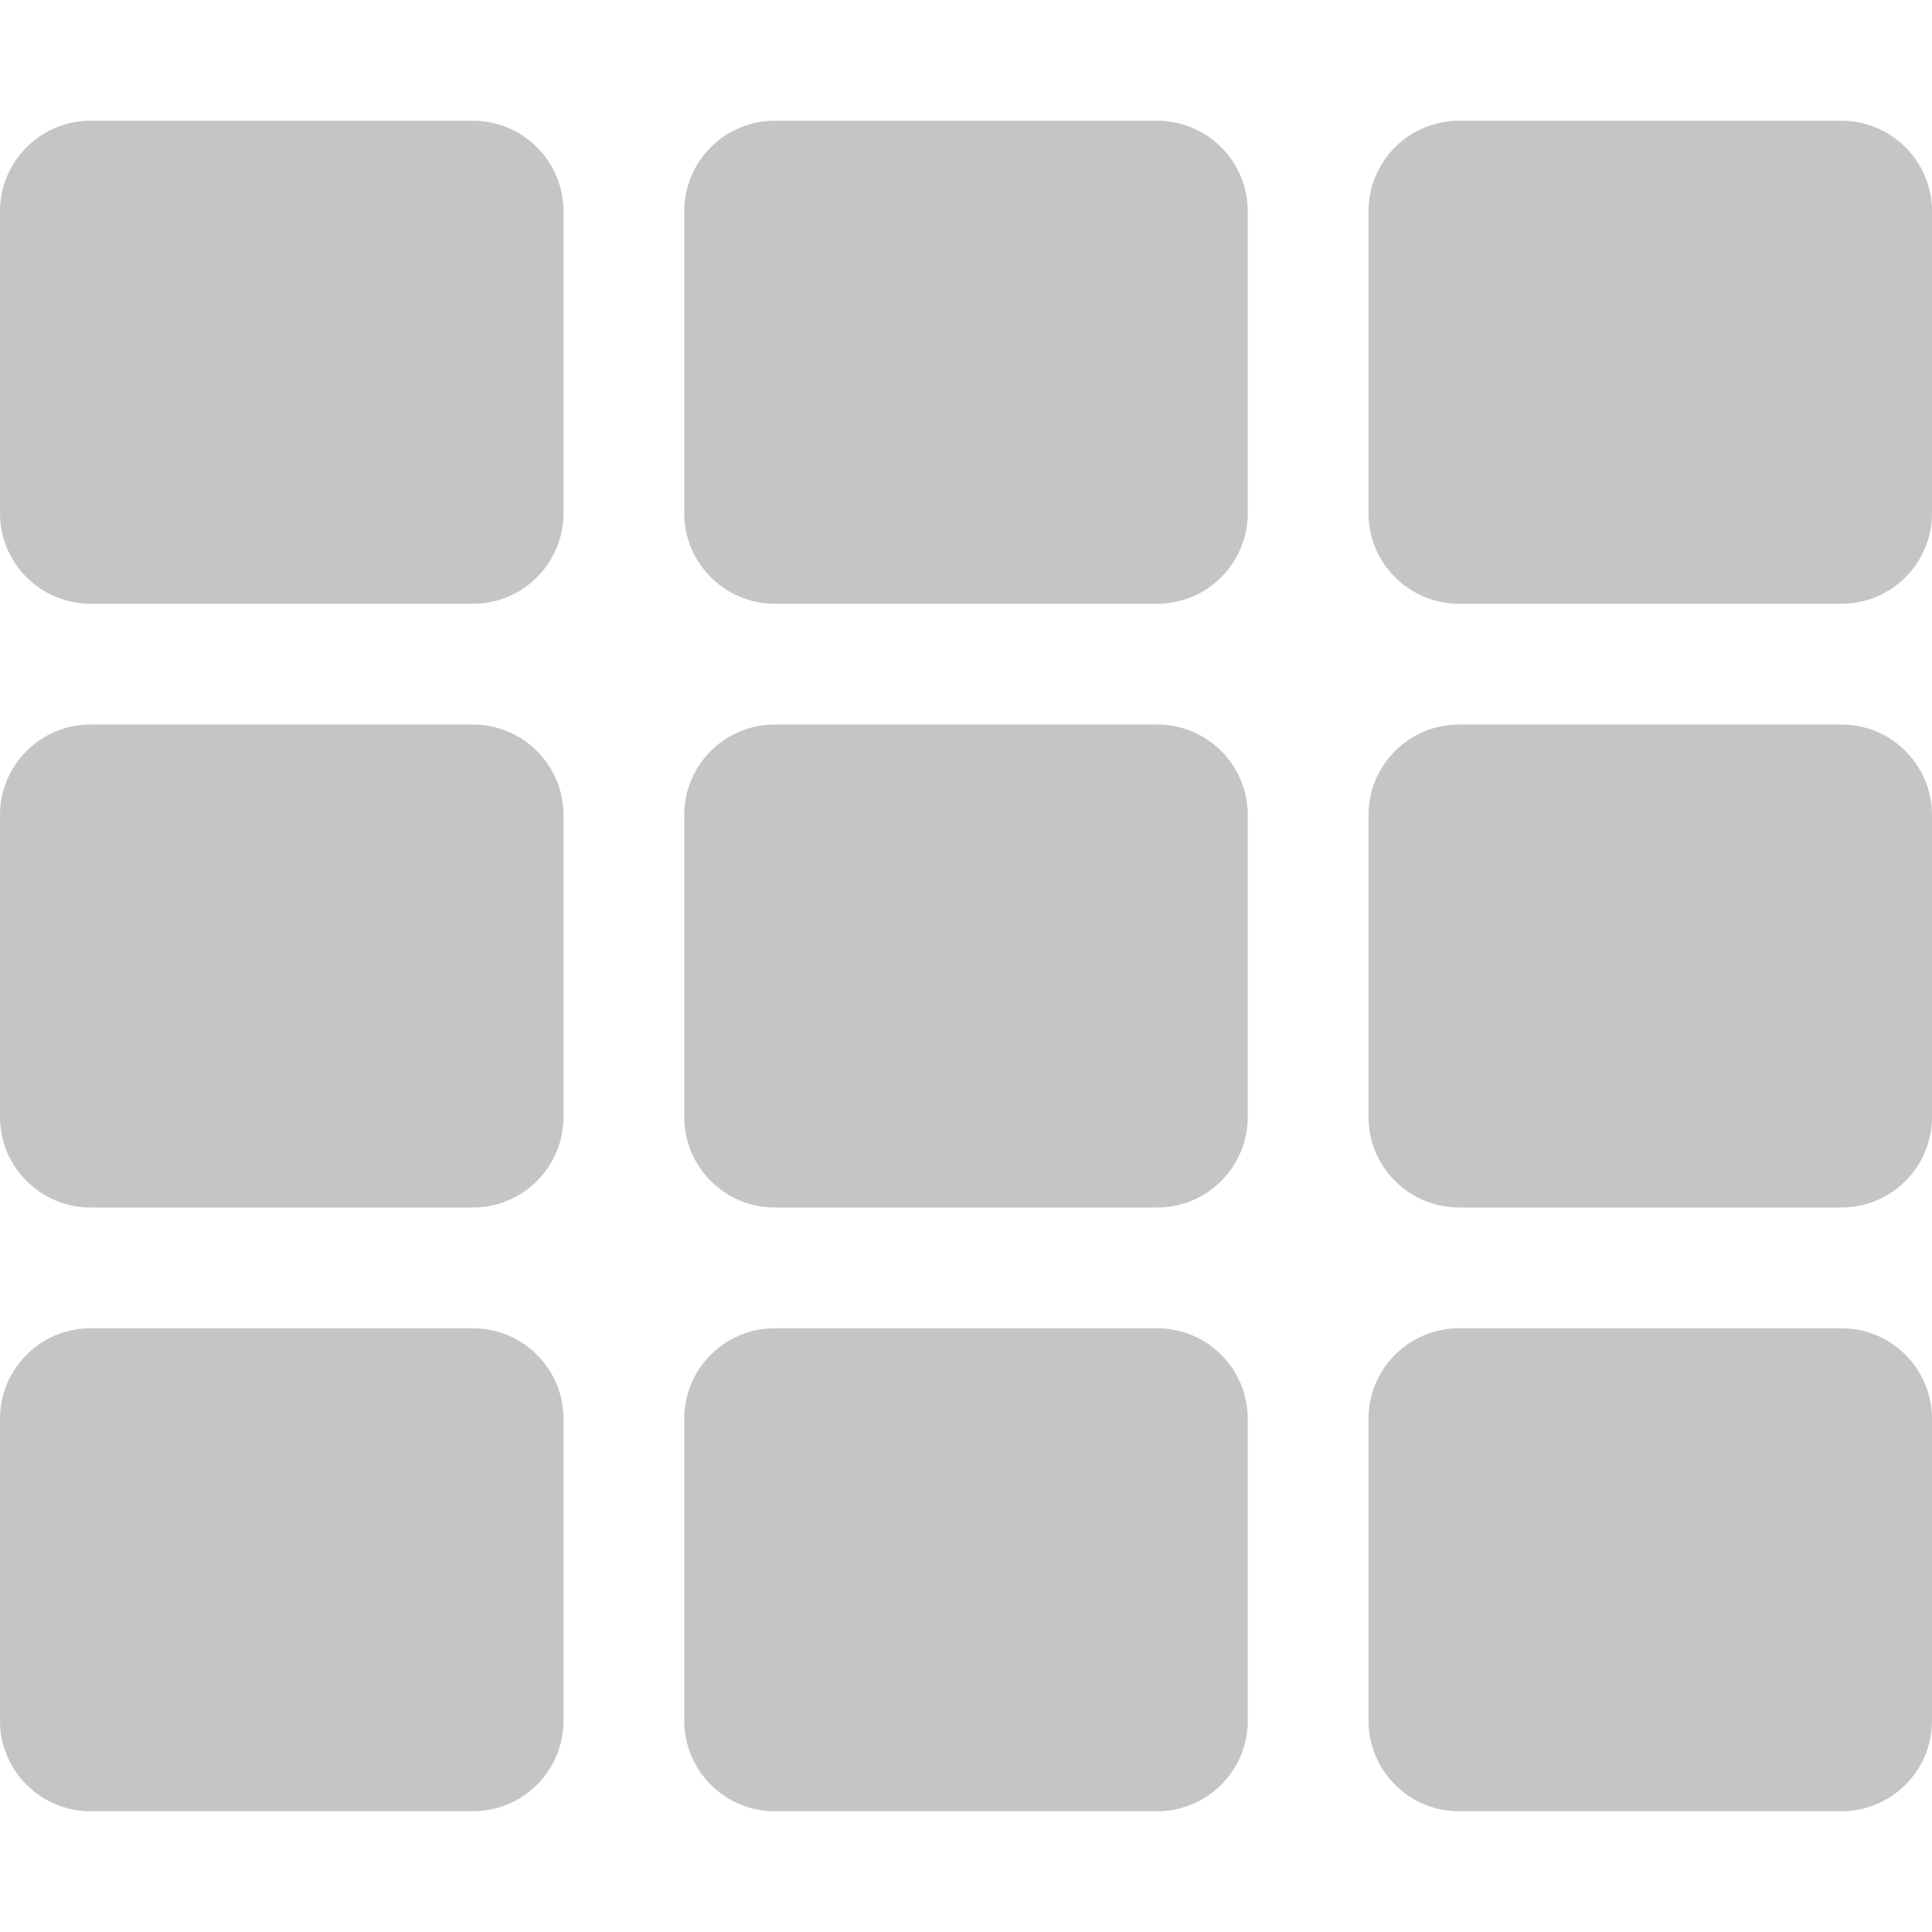
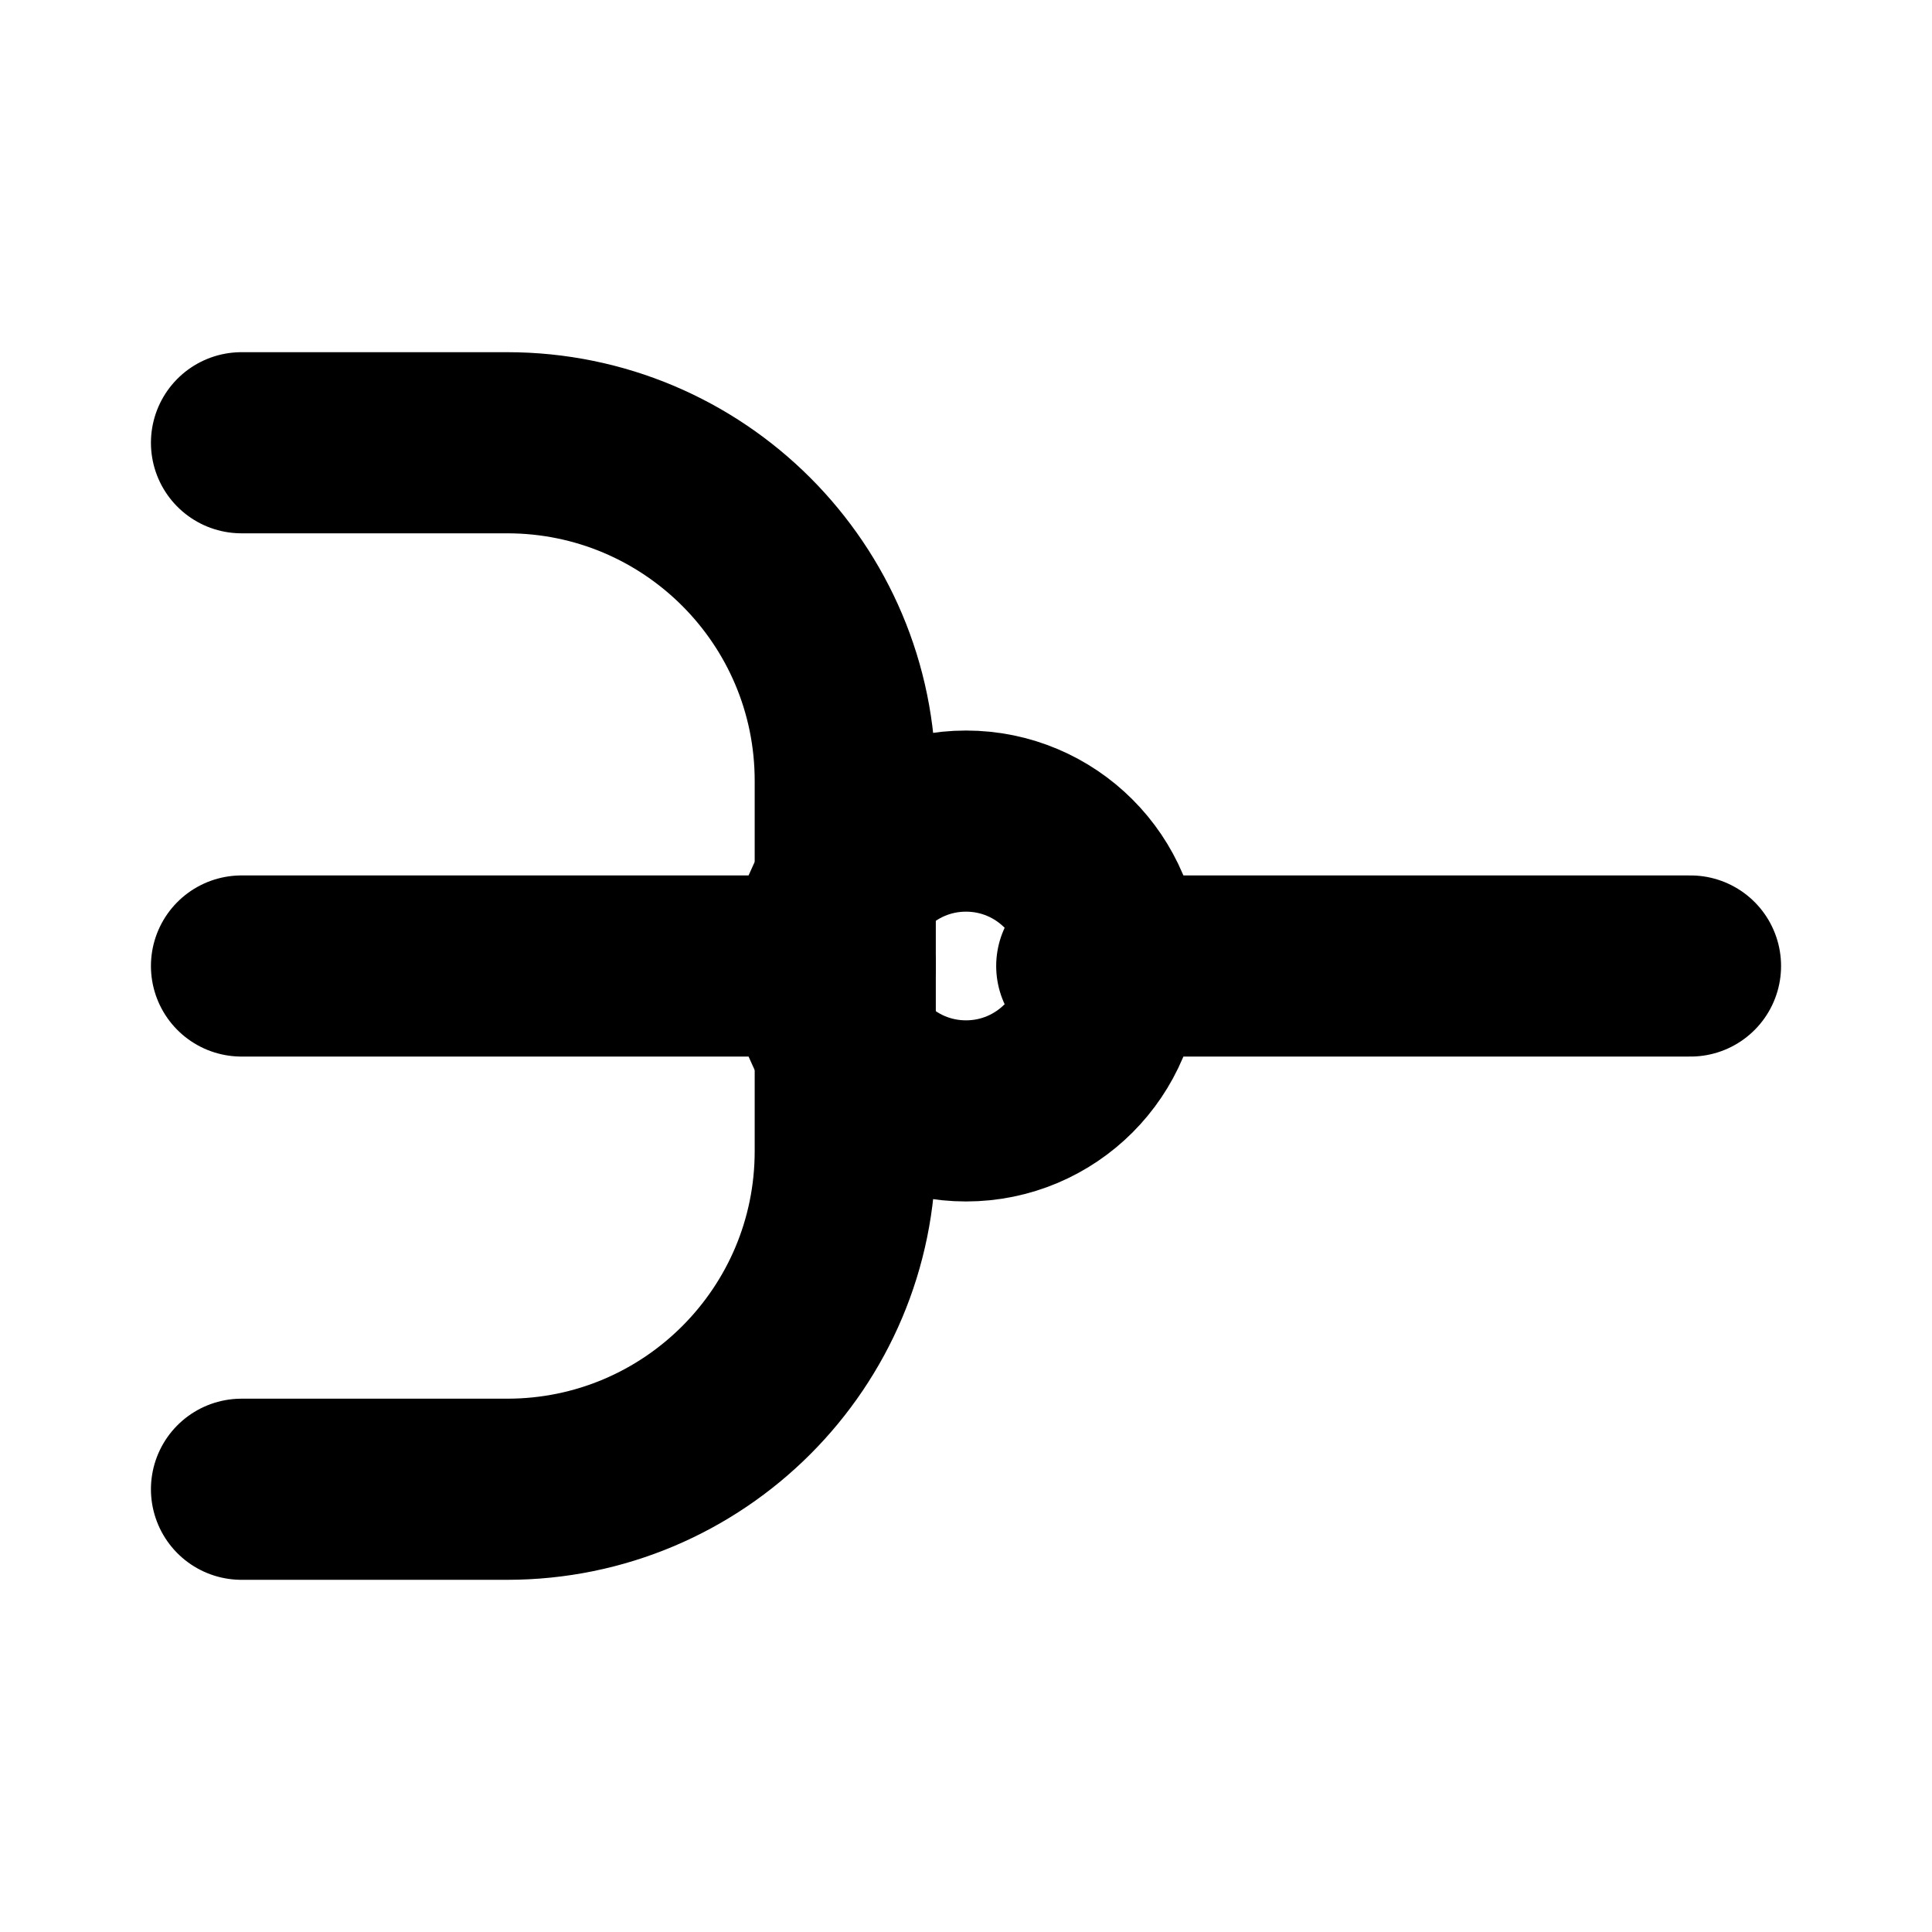
- <svg xmlns="http://www.w3.org/2000/svg" viewBox="0 0 512 512">
-   <path d="M149.333 56v80c0 13.255-10.745 24-24 24H24c-13.255 0-24-10.745-24-24V56c0-13.255 10.745-24 24-24h101.333c13.255 0 24 10.745 24 24zm181.334 240v-80c0-13.255-10.745-24-24-24H205.333c-13.255 0-24 10.745-24 24v80c0 13.255 10.745 24 24 24h101.333c13.256 0 24.001-10.745 24.001-24zm32-240v80c0 13.255 10.745 24 24 24H488c13.255 0 24-10.745 24-24V56c0-13.255-10.745-24-24-24H386.667c-13.255 0-24 10.745-24 24zm-32 80V56c0-13.255-10.745-24-24-24H205.333c-13.255 0-24 10.745-24 24v80c0 13.255 10.745 24 24 24h101.333c13.256 0 24.001-10.745 24.001-24zm-205.334 56H24c-13.255 0-24 10.745-24 24v80c0 13.255 10.745 24 24 24h101.333c13.255 0 24-10.745 24-24v-80c0-13.255-10.745-24-24-24zM0 376v80c0 13.255 10.745 24 24 24h101.333c13.255 0 24-10.745 24-24v-80c0-13.255-10.745-24-24-24H24c-13.255 0-24 10.745-24 24zm386.667-56H488c13.255 0 24-10.745 24-24v-80c0-13.255-10.745-24-24-24H386.667c-13.255 0-24 10.745-24 24v80c0 13.255 10.745 24 24 24zm0 160H488c13.255 0 24-10.745 24-24v-80c0-13.255-10.745-24-24-24H386.667c-13.255 0-24 10.745-24 24v80c0 13.255 10.745 24 24 24zM181.333 376v80c0 13.255 10.745 24 24 24h101.333c13.255 0 24-10.745 24-24v-80c0-13.255-10.745-24-24-24H205.333c-13.255 0-24 10.745-24 24z" fill="currentColor" style="fill:#c5c5c5" />
+ <svg xmlns="http://www.w3.org/2000/svg" viewBox="0 0 24 24">
+   <g fill="none" stroke="currentColor" stroke-width="2.25" stroke-linecap="round" stroke-linejoin="round">
+     <path d="M3 5.5h3.3a4.2 4.2 0 0 1 4.2 4.2V12" />
+     <path d="M3 12h7.5" />
+     <path d="M3 18.5h3.3a4.2 4.2 0 0 0 4.2-4.2V12" />
+     <path d="M13.5 12H21" />
+     <circle cx="12" cy="12" r="1.8" />
+   </g>
</svg>
